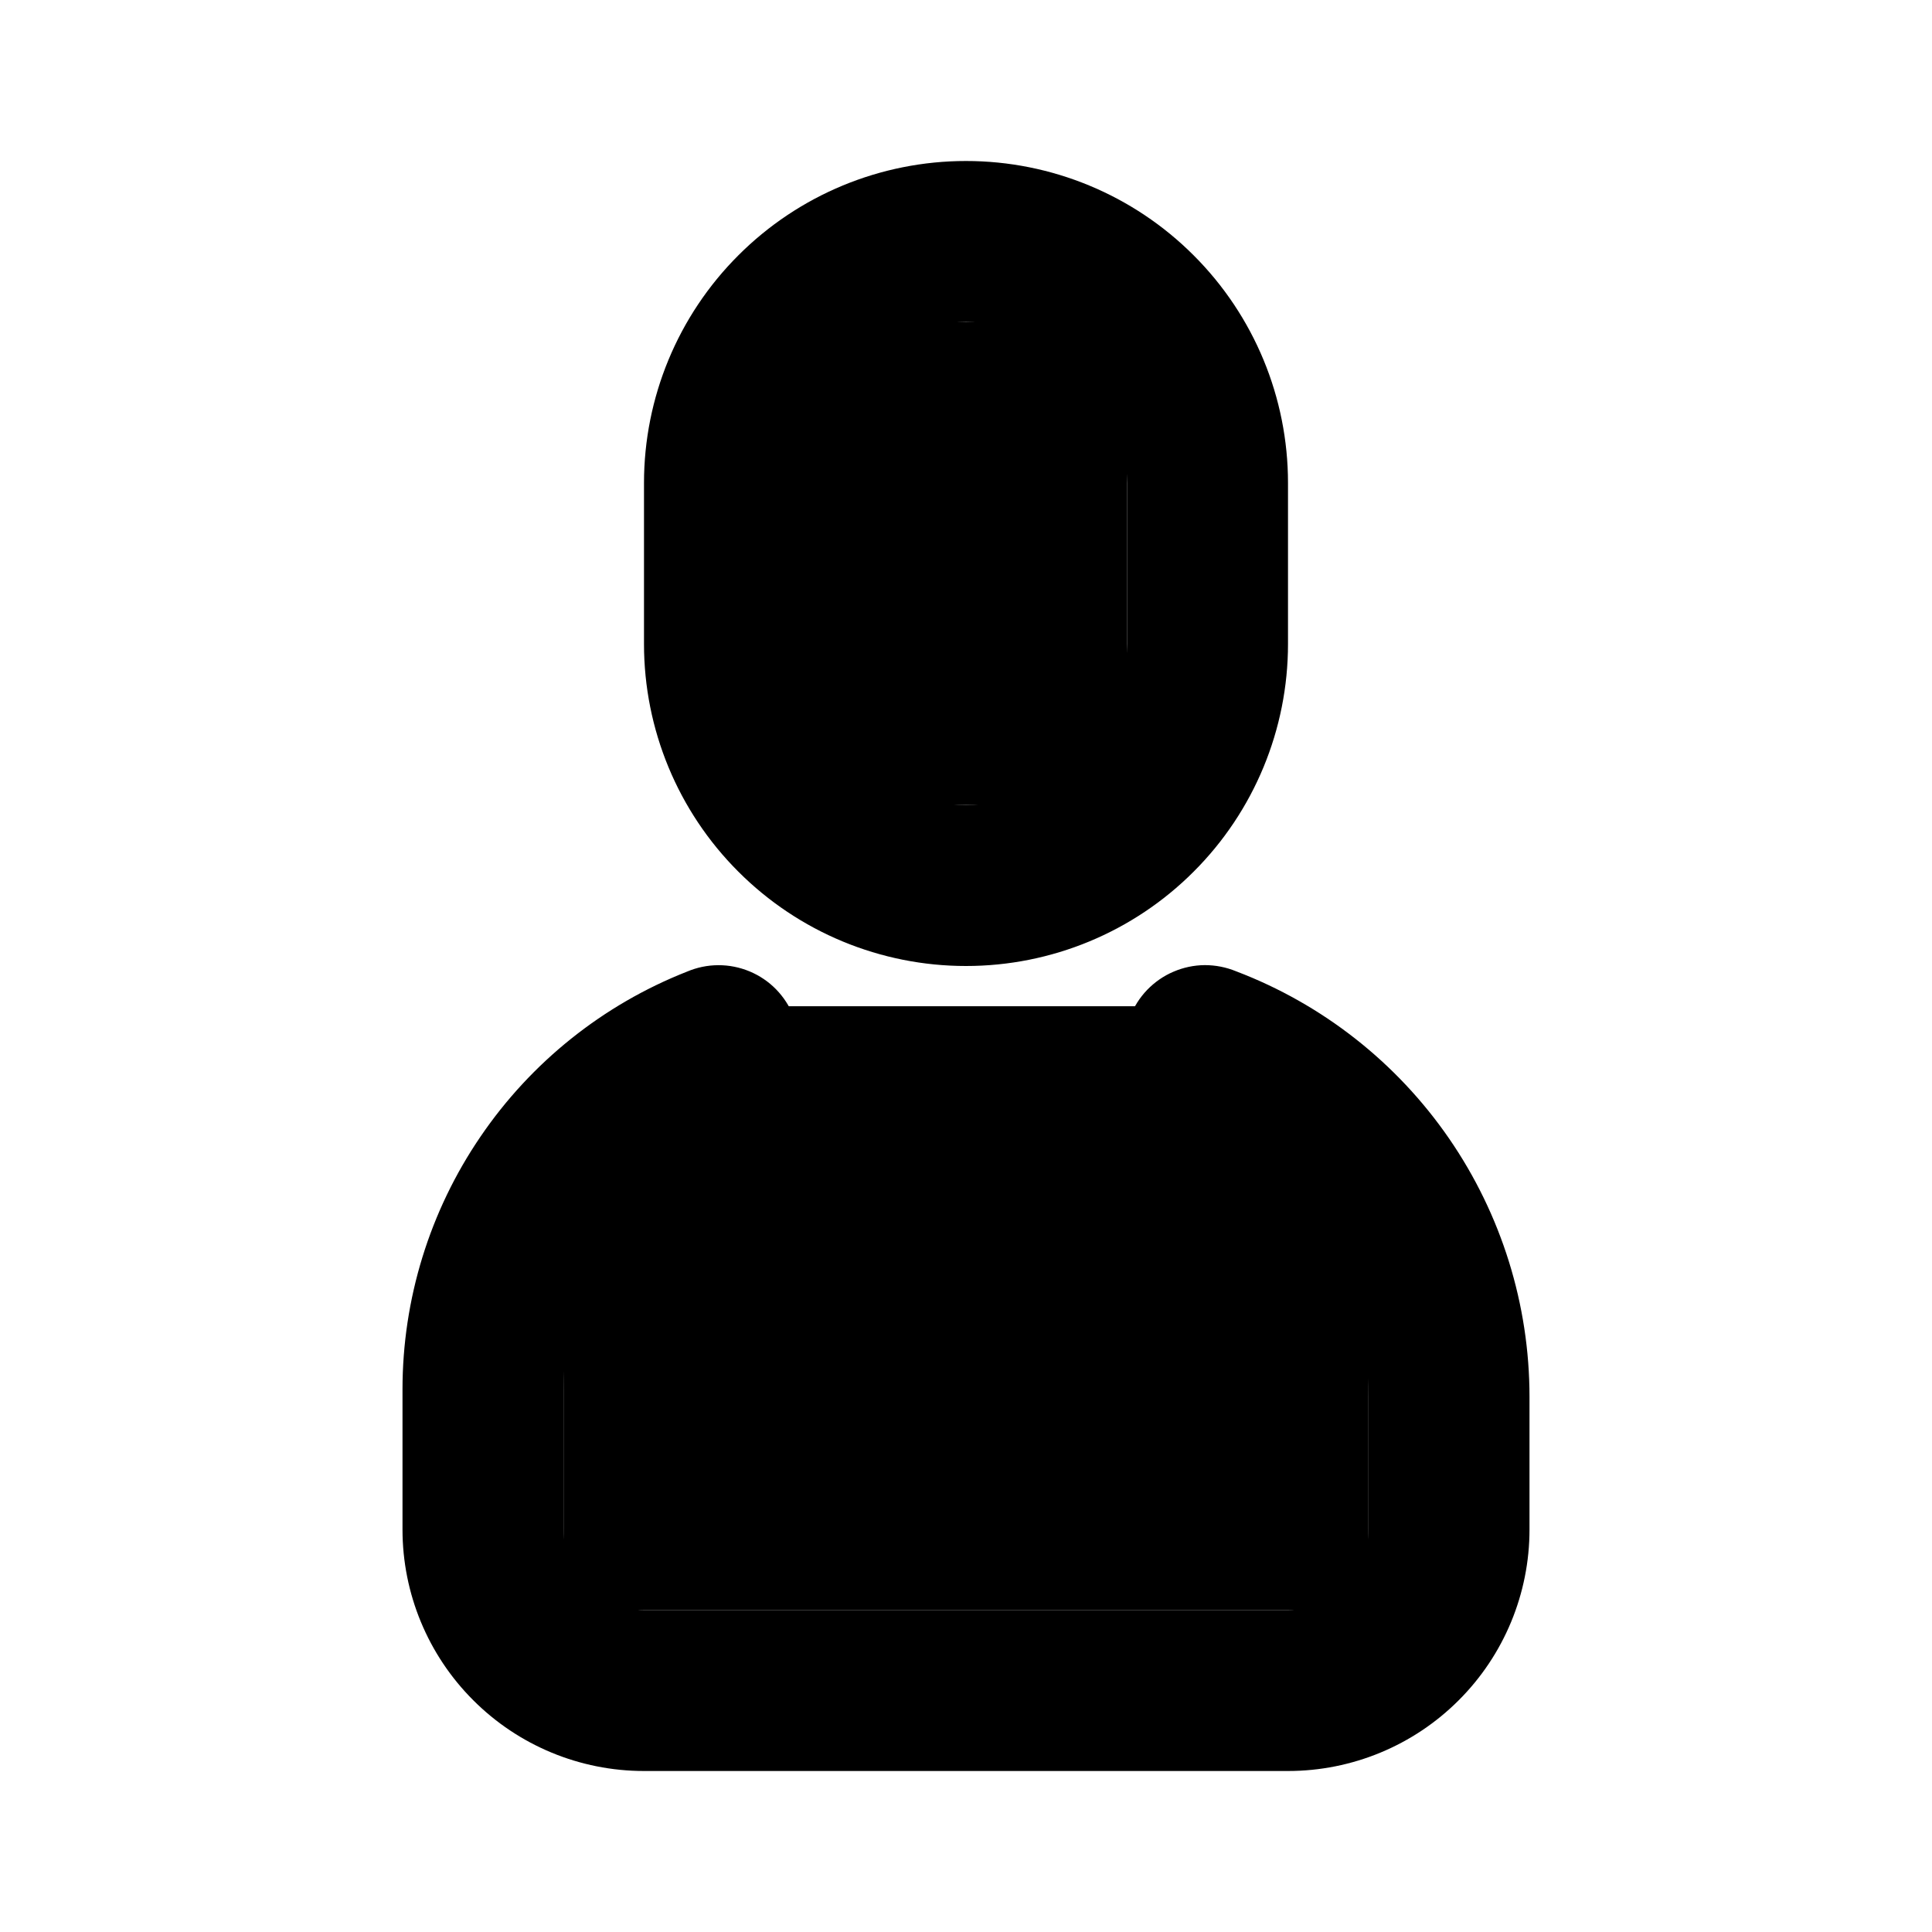
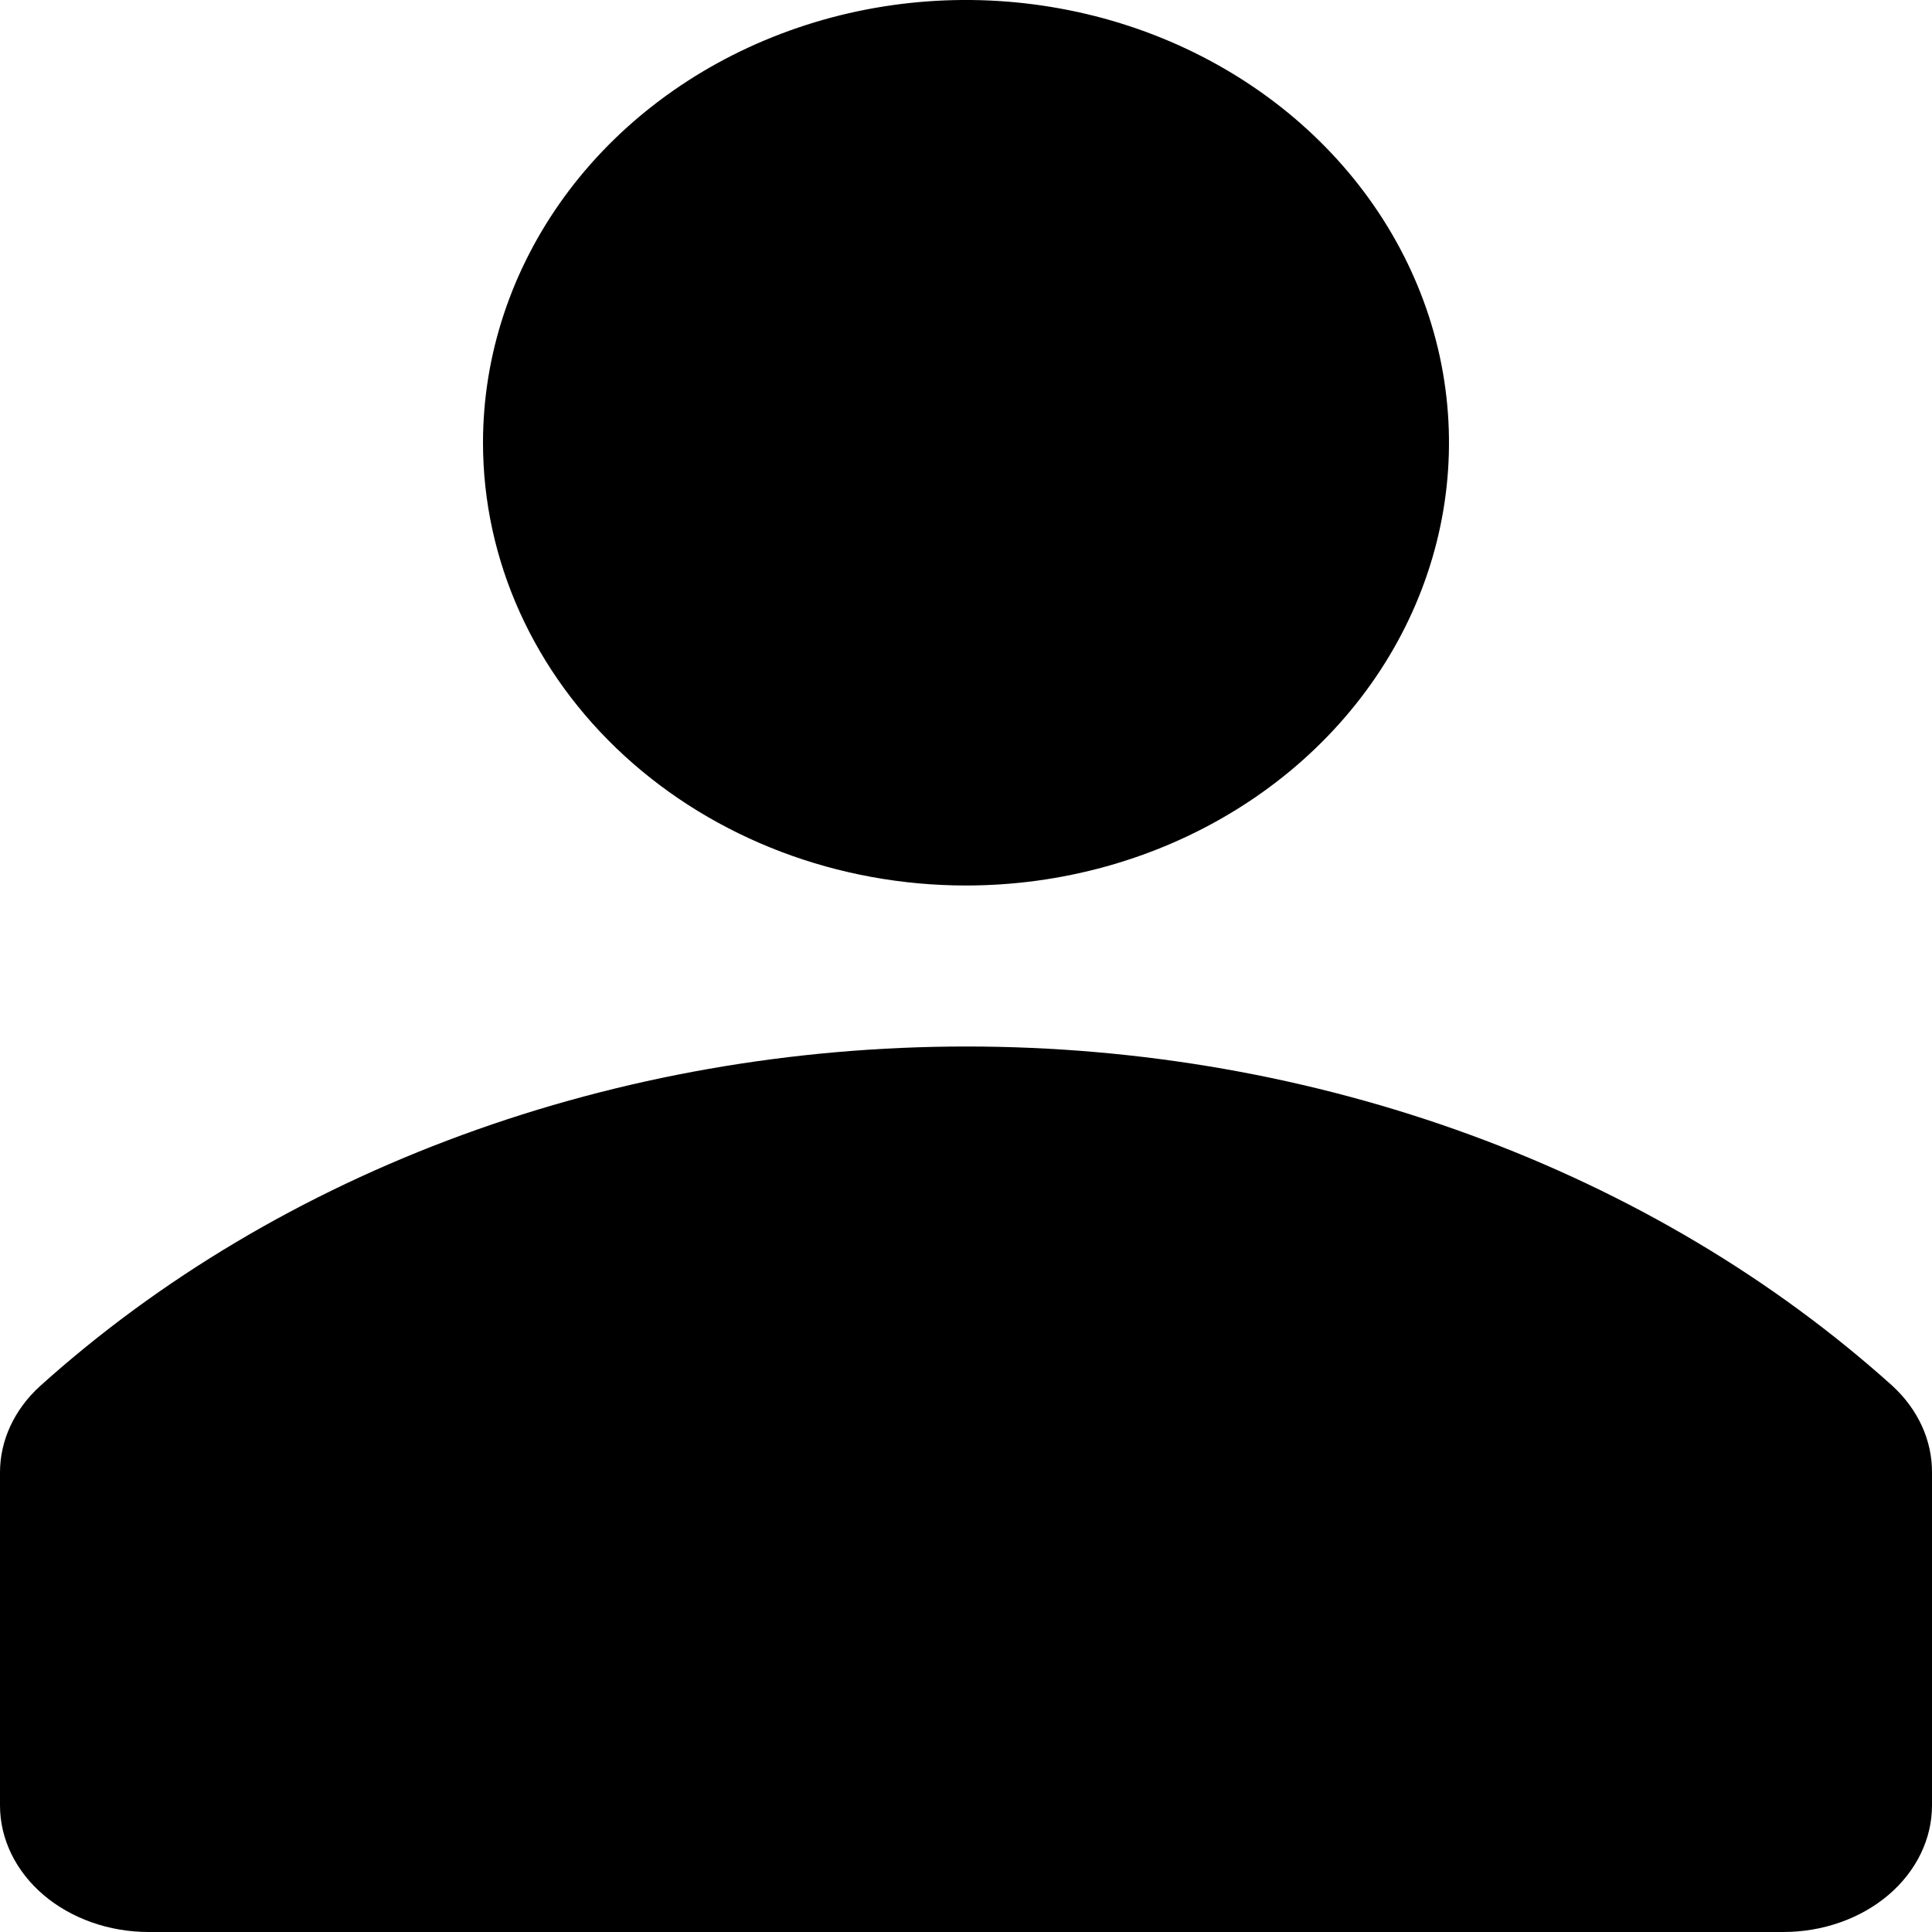
<svg xmlns="http://www.w3.org/2000/svg" width="24" height="24" viewBox="0 0 24 24" fill="none">
-   <path d="M8.534 12.07C8.657 12.018 8.789 11.99 8.923 11.99C9.056 11.989 9.189 12.016 9.312 12.067C9.436 12.119 9.547 12.194 9.641 12.29C9.734 12.386 9.808 12.499 9.857 12.623C9.906 12.748 9.929 12.88 9.926 13.014C9.923 13.148 9.893 13.279 9.838 13.401C9.783 13.523 9.704 13.633 9.606 13.723C9.508 13.814 9.393 13.884 9.267 13.93C8.599 14.193 8.025 14.652 7.62 15.246C7.216 15.84 7 16.541 7 17.26V19C7 19.265 7.105 19.52 7.293 19.707C7.48 19.895 7.735 20 8 20H16C16.265 20 16.52 19.895 16.707 19.707C16.895 19.52 17 19.265 17 19V17.353C17 16.611 16.775 15.887 16.354 15.277C15.933 14.666 15.337 14.198 14.644 13.934C14.518 13.89 14.401 13.821 14.302 13.732C14.202 13.642 14.122 13.533 14.066 13.412C14.009 13.29 13.977 13.159 13.973 13.025C13.968 12.892 13.99 12.758 14.037 12.633C14.085 12.508 14.157 12.394 14.25 12.297C14.343 12.201 14.454 12.123 14.577 12.071C14.7 12.018 14.832 11.99 14.966 11.989C15.1 11.989 15.232 12.015 15.356 12.066C16.428 12.474 17.35 13.198 18.001 14.143C18.651 15.087 19 16.206 19 17.353V19C19 19.796 18.684 20.559 18.121 21.121C17.559 21.684 16.796 22 16 22H8C7.204 22 6.441 21.684 5.879 21.121C5.316 20.559 5 19.796 5 19V17.26C5 16.14 5.337 15.046 5.968 14.121C6.598 13.195 7.492 12.48 8.534 12.07ZM12 2C13.061 2 14.078 2.421 14.828 3.172C15.579 3.922 16 4.939 16 6V8C16 9.061 15.579 10.078 14.828 10.828C14.078 11.579 13.061 12 12 12C10.939 12 9.922 11.579 9.172 10.828C8.421 10.078 8 9.061 8 8V6C8 4.939 8.421 3.922 9.172 3.172C9.922 2.421 10.939 2 12 2ZM12 4C11.47 4 10.961 4.211 10.586 4.586C10.211 4.961 10 5.47 10 6V8C10 8.53 10.211 9.039 10.586 9.414C10.961 9.789 11.47 10 12 10C12.53 10 13.039 9.789 13.414 9.414C13.789 9.039 14 8.53 14 8V6C14 5.47 13.789 4.961 13.414 4.586C13.039 4.211 12.53 4 12 4Z" fill="black" />
-   <rect x="9" y="4" width="5" height="6" fill="black" />
-   <path d="M7 14L9.5 12.5H12H14.5L17 14V20H7V14Z" fill="black" />
+   <path d="M12 11C13.187 11 14.347 10.677 15.333 10.073C16.32 9.469 17.089 8.61 17.543 7.605C17.997 6.6 18.116 5.494 17.885 4.427C17.653 3.36 17.082 2.38 16.243 1.611C15.403 0.842 14.334 0.318 13.171 0.106C12.007 -0.107 10.8 0.002 9.704 0.419C8.608 0.835 7.67 1.54 7.011 2.444C6.352 3.349 6 4.412 6 5.5C6 6.959 6.632 8.358 7.757 9.389C8.883 10.421 10.409 11 12 11ZM12 1.571C12.848 1.571 13.676 1.802 14.381 2.234C15.086 2.665 15.635 3.279 15.96 3.997C16.284 4.714 16.369 5.504 16.203 6.266C16.038 7.029 15.63 7.729 15.03 8.278C14.431 8.827 13.667 9.201 12.836 9.353C12.005 9.505 11.143 9.427 10.36 9.13C9.577 8.832 8.907 8.329 8.437 7.683C7.966 7.037 7.714 6.277 7.714 5.5C7.714 4.458 8.166 3.459 8.97 2.722C9.773 1.985 10.863 1.571 12 1.571V1.571Z" fill="black" />
+   <path d="M23.511 17.218C22.03 15.885 20.247 14.824 18.268 14.099C16.29 13.374 14.159 13 12.005 13C9.851 13 7.719 13.374 5.741 14.099C3.763 14.824 1.979 15.885 0.498 17.218C0.178 17.509 -0.001 17.894 2.22489e-06 18.294V22.428C2.22489e-06 22.845 0.195 23.245 0.541 23.54C0.887 23.834 1.357 24 1.846 24H22.154C22.643 24 23.113 23.834 23.459 23.54C23.805 23.245 24 22.845 24 22.428V18.294C24.003 17.895 23.828 17.511 23.511 17.218V17.218ZM22.154 22.428H1.846V18.286C3.154 17.113 4.729 16.18 6.475 15.541C8.22 14.903 10.1 14.574 12 14.574C13.9 14.574 15.78 14.903 17.525 15.541C19.271 16.18 20.846 17.113 22.154 18.286V22.428Z" fill="black" />
+   <path d="M8 2L11.5 1L15 2L17 5.5L15 9L11.5 10L8 9L7.5 5.5L8 2Z" fill="black" />
+   <path d="M6 14.5L12.5 14L18.5 15L23 18.5V23H1.5V18L6 14.5Z" fill="black" />
</svg>
